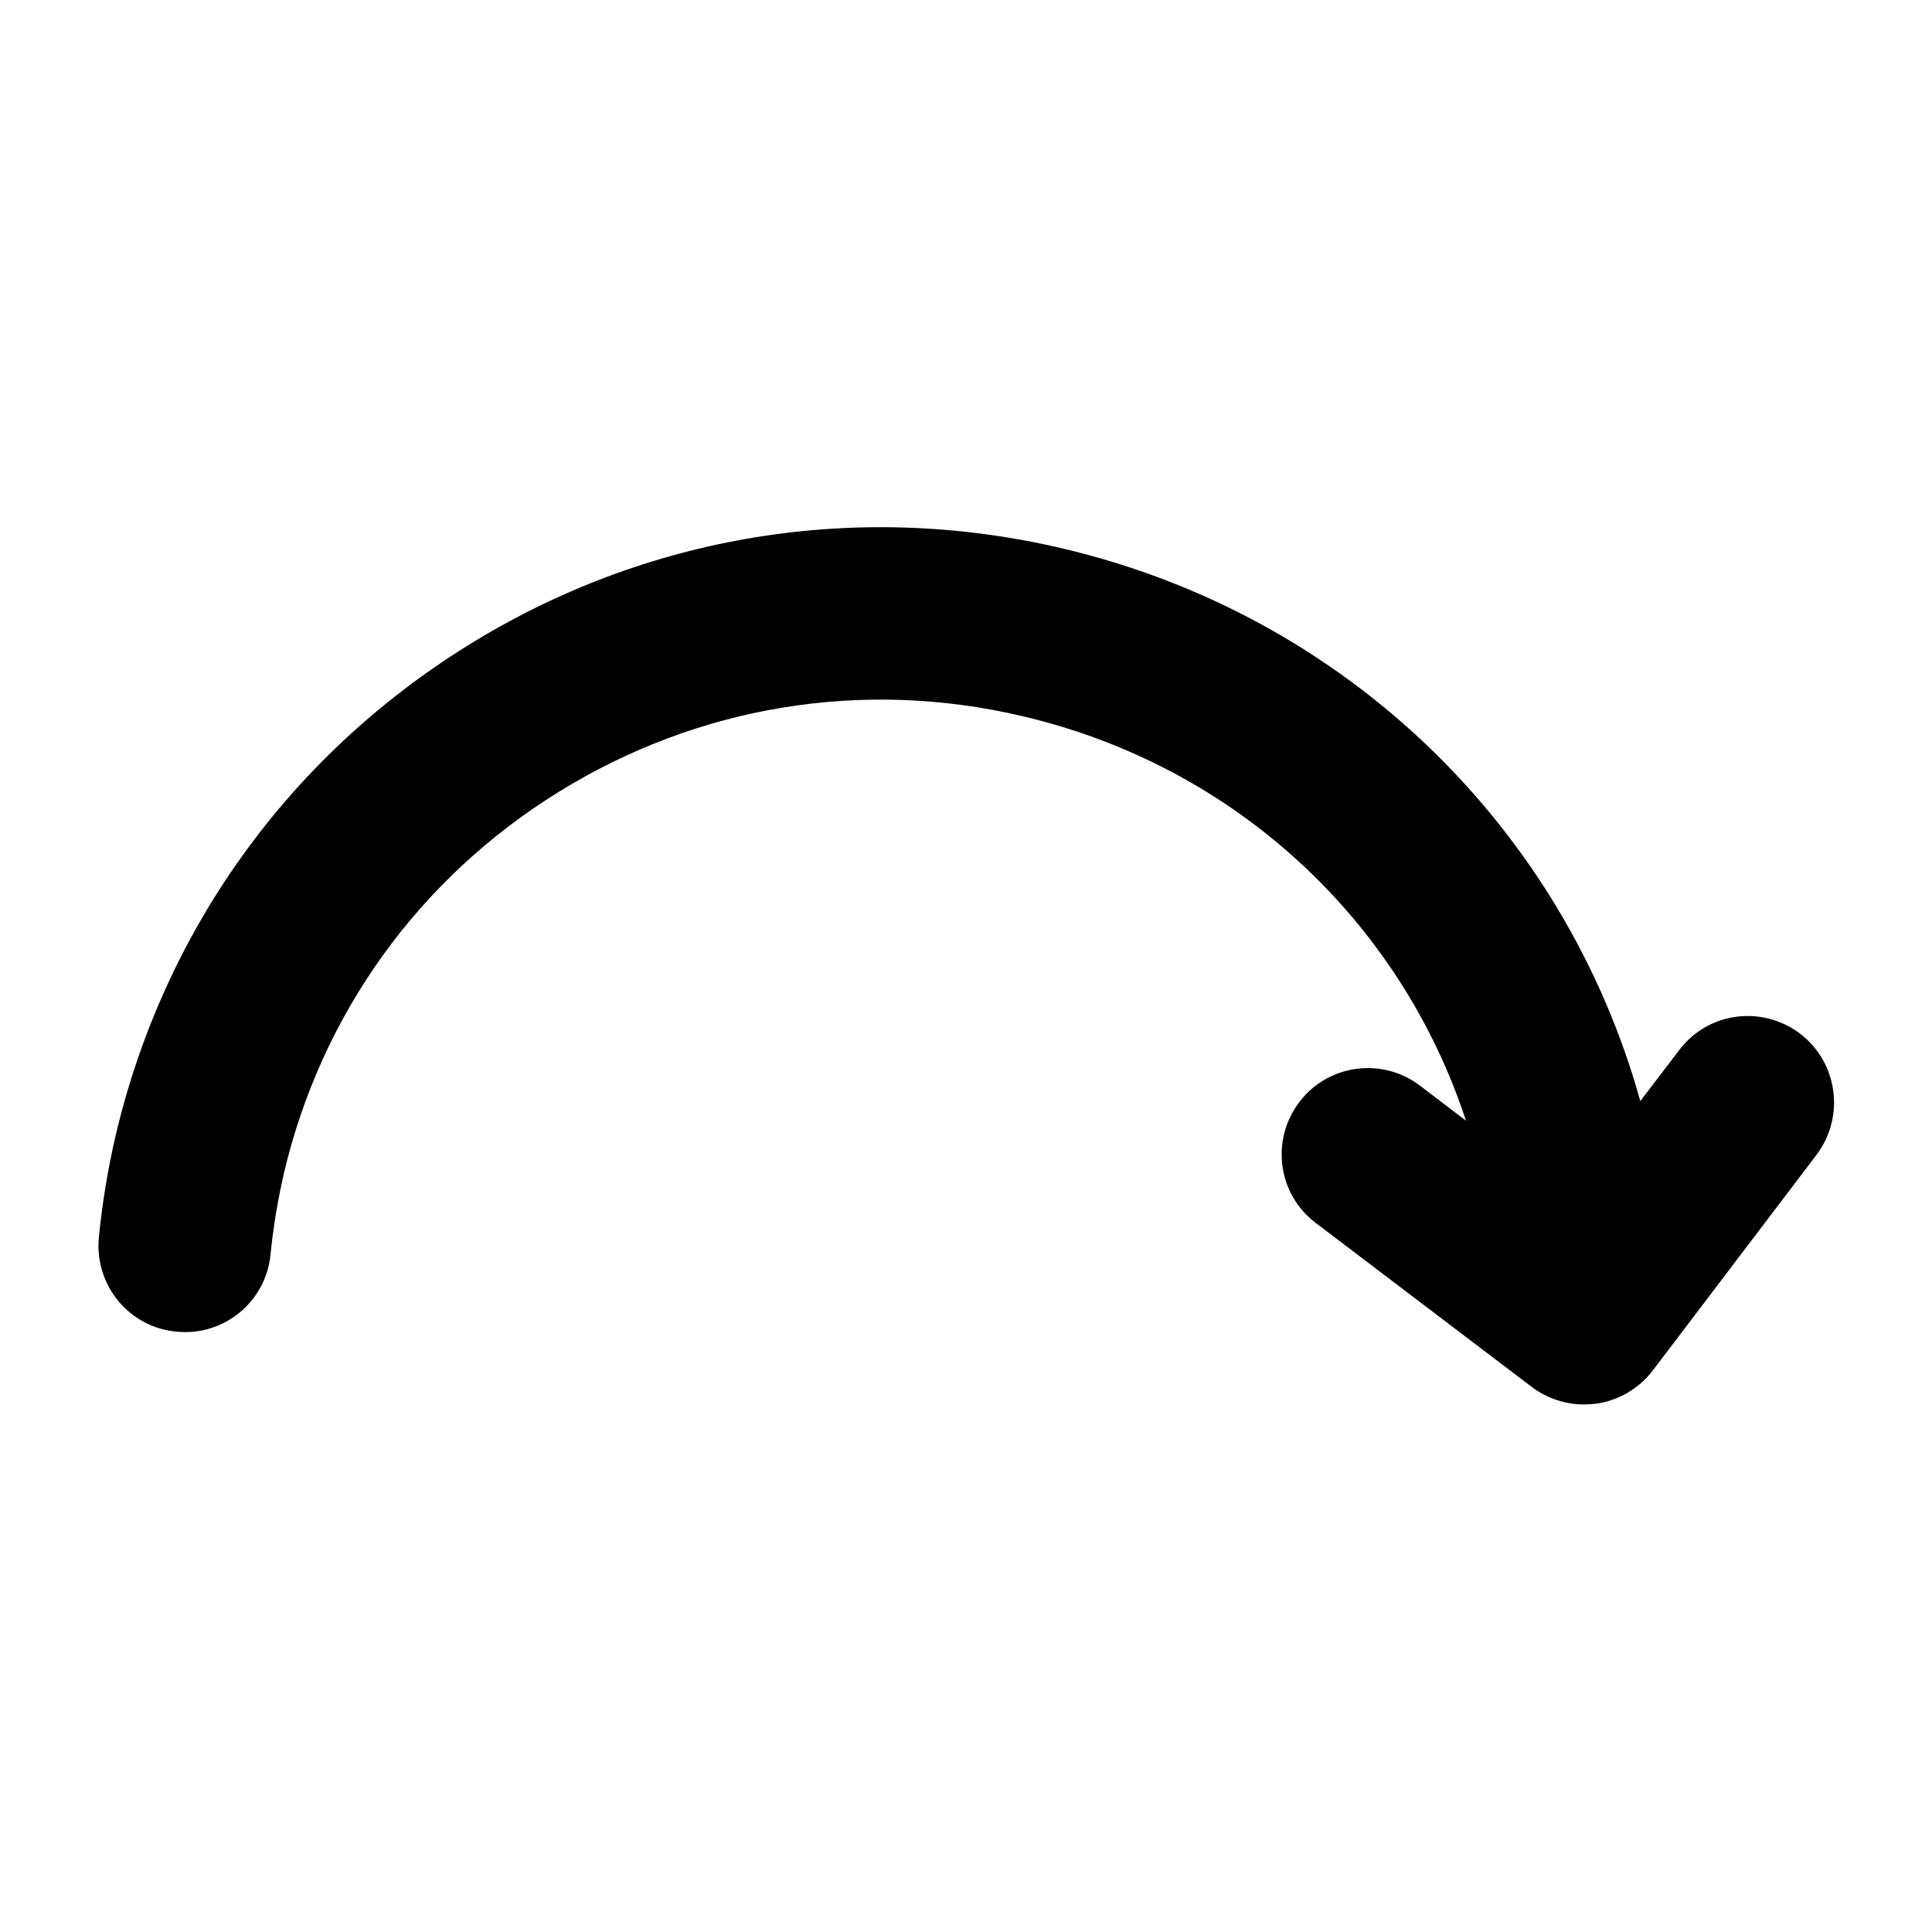
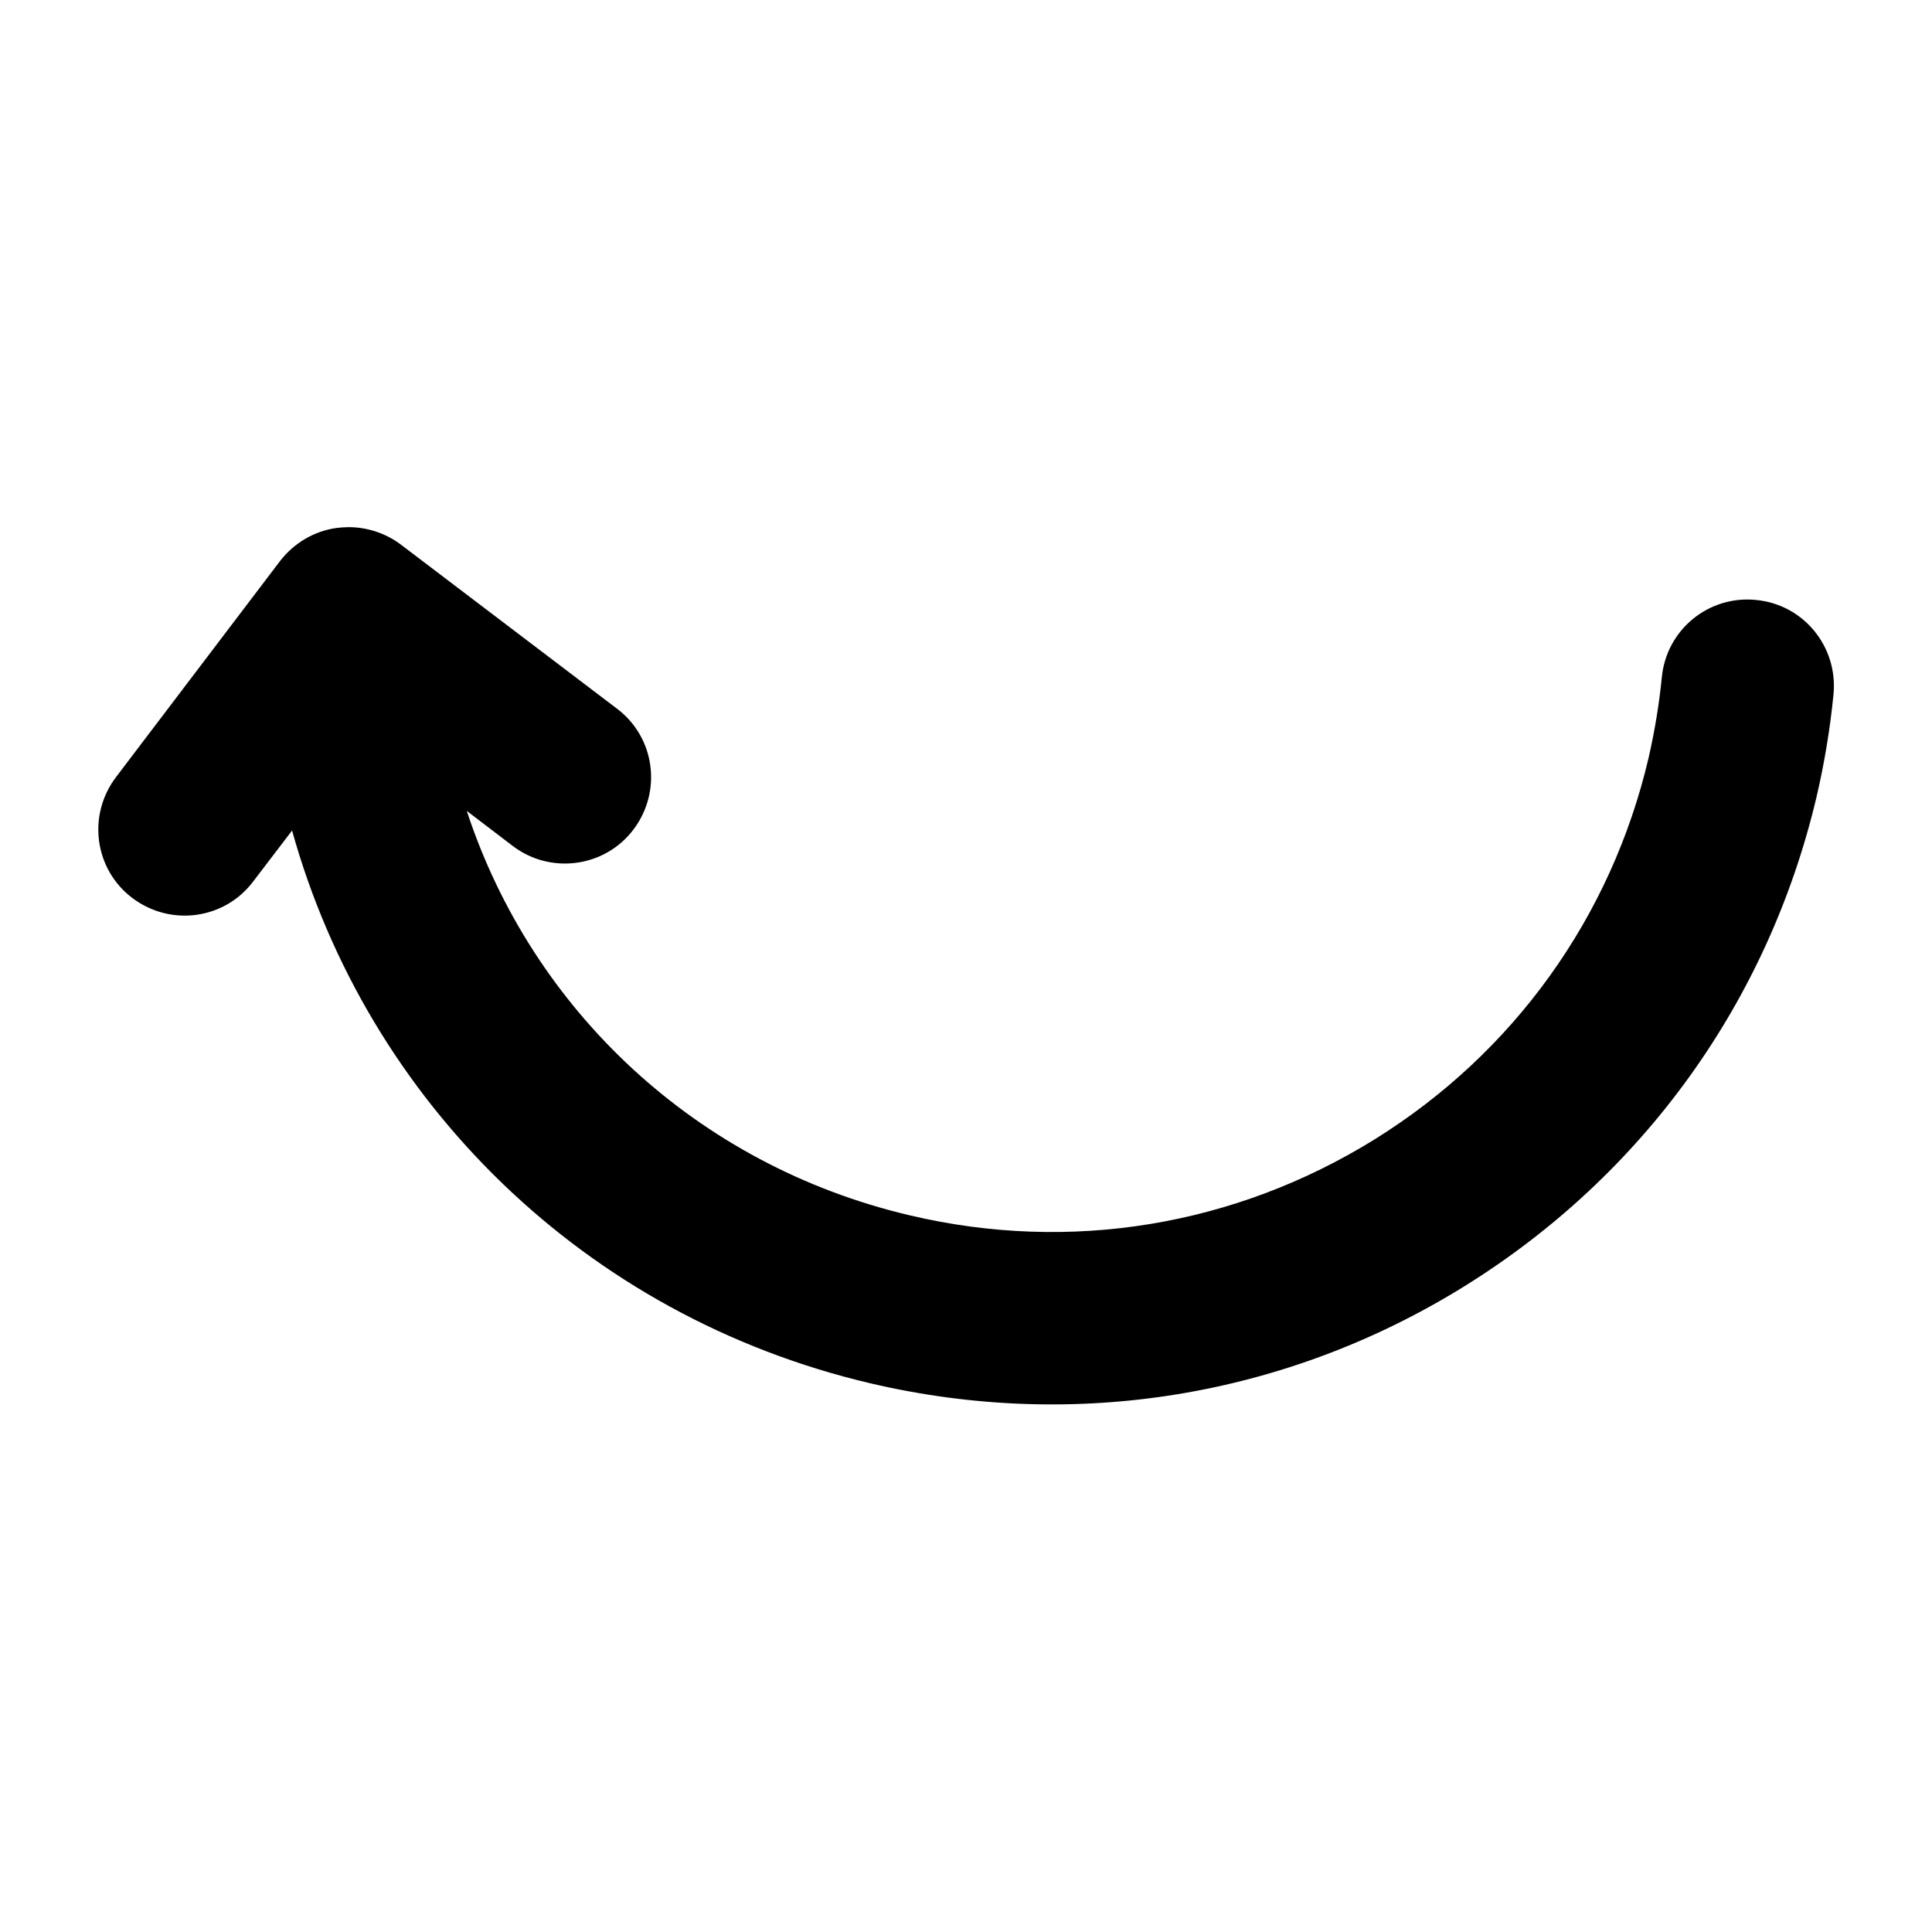
<svg xmlns="http://www.w3.org/2000/svg" version="1.1" id="Layer_1" x="0px" y="0px" viewBox="0 0 512 512" enable-background="new 0 0 512 512" xml:space="preserve">
-   <path d="M477,273.9c-10.1-7.6-24.4-5.7-32,4.4l-10.3,13.5c-20-71.8-77.5-128.7-153.3-146.5c-54.2-12.7-110.2-3.6-157.5,25.8  c-47.3,29.4-80.4,75.4-93.2,129.6c-2.1,9-3.6,18.1-4.5,27.2c-1.2,12.6,7.9,23.8,20.5,25c12.6,1.3,23.8-7.9,25-20.5  c0.7-7.1,1.9-14.3,3.5-21.3c9.9-42.3,35.8-78.3,72.8-101.2c37-22.9,80.6-30.1,123-20.1c56.7,13.3,100.2,54.5,117.5,107.2l-12.2-9.3  c-10-7.6-24.4-5.7-32,4.4c-7.6,10.1-5.7,24.4,4.4,32l57.3,43.5c4,3,8.9,4.6,13.8,4.6c1,0,2.1-0.1,3.1-0.2c6-0.8,11.4-4,15.1-8.8  l43.5-57.3C489,295.8,487,281.5,477,273.9z" />
+   <path d="M465.4,159c-12.6-1.3-23.8,7.9-25,20.5c-0.7,7.1-1.9,14.3-3.5,21.3c-9.9,42.3-35.8,78.3-72.7,101.2  c-37,22.9-80.6,30.1-123,20.1c-56.7-13.3-100.2-54.5-117.5-107.2l12.2,9.3c10,7.6,24.4,5.7,32-4.4c7.6-10.1,5.7-24.4-4.4-32  l-57.3-43.5c-4-3-8.9-4.6-13.8-4.6c-1,0-2.1,0.1-3.1,0.2c-6,0.8-11.4,4-15.1,8.8l-43.5,57.3c-7.6,10.1-5.7,24.4,4.4,32  c10.1,7.6,24.4,5.7,32-4.4l10.3-13.5c20,71.8,77.5,128.7,153.3,146.5c54.2,12.7,110.2,3.6,157.5-25.8  c47.3-29.4,80.4-75.4,93.2-129.6c2.1-9,3.6-18.1,4.5-27.2C487.1,171.4,478,160.2,465.4,159z" />
</svg>
